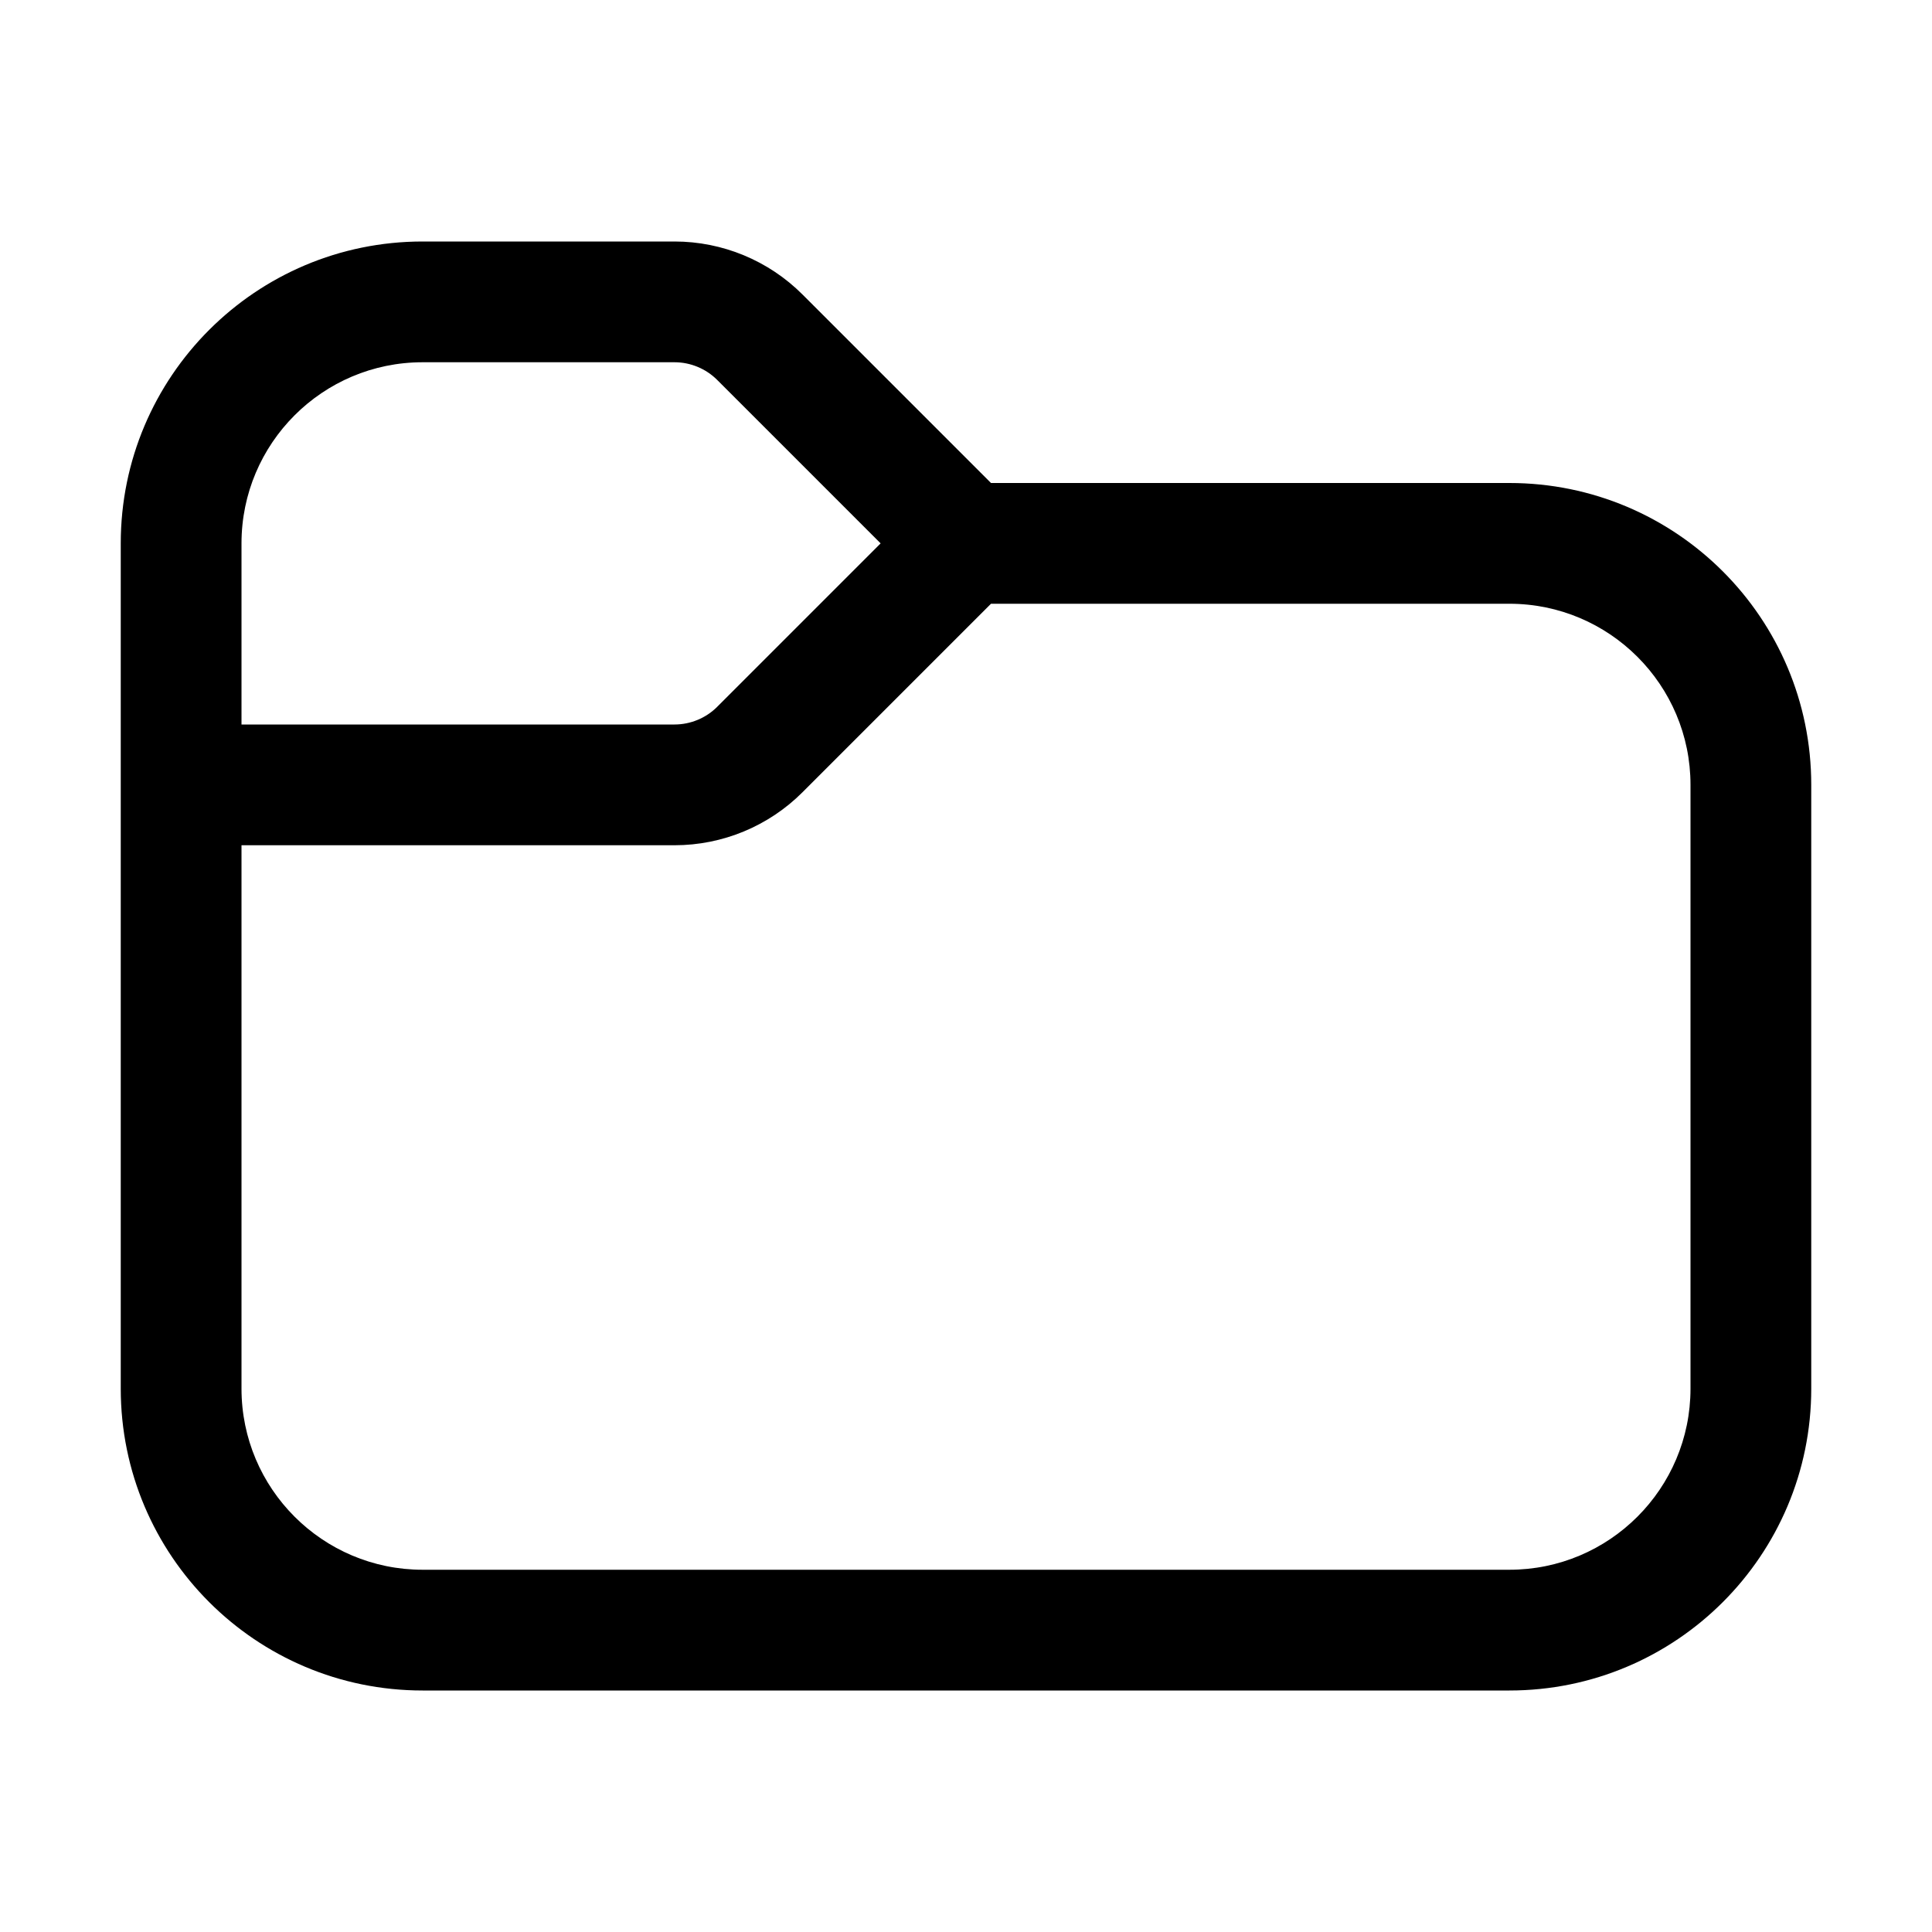
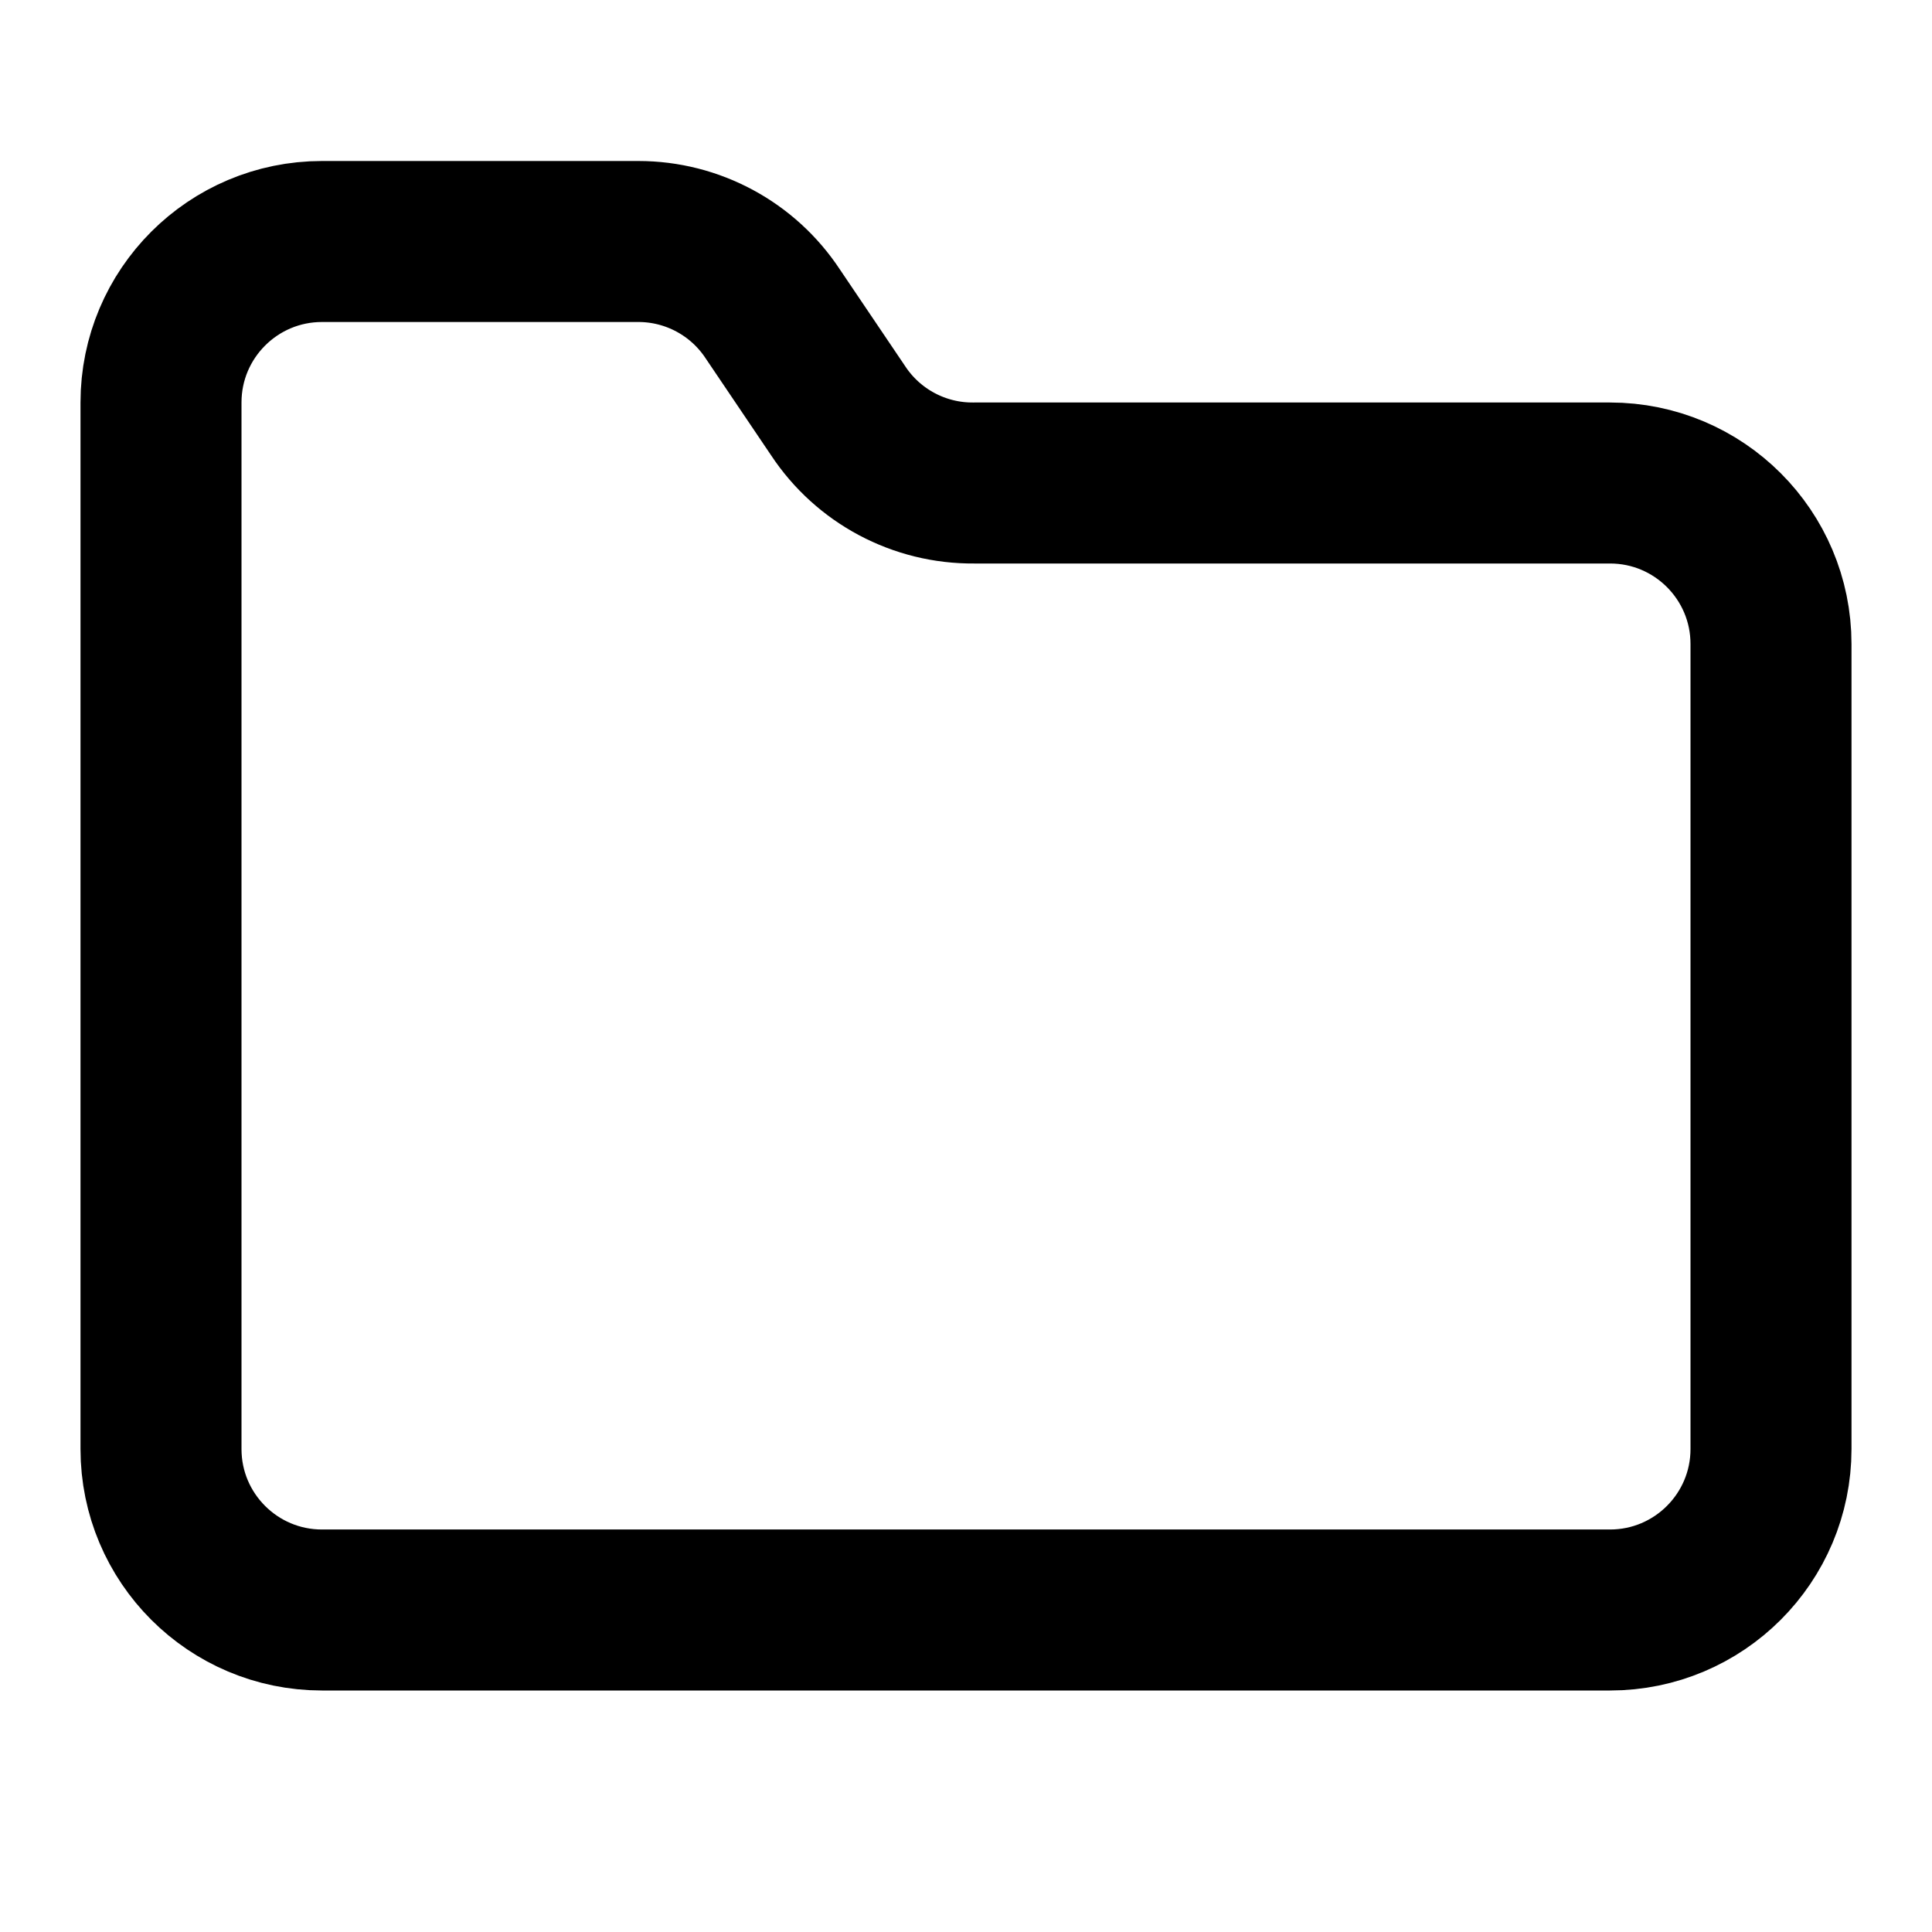
- <svg xmlns="http://www.w3.org/2000/svg" width="16" height="16" viewBox="0 0 16 16" fill="currentColor">
-   <path d="M2 4.5V6H5.586C5.718 6 5.846 5.947 5.939 5.854L7.293 4.5L5.939 3.146C5.846 3.053 5.718 3 5.586 3H3.5C2.672 3 2 3.672 2 4.5ZM1 4.5C1 3.119 2.119 2 3.5 2H5.586C5.984 2 6.365 2.158 6.646 2.439L8.207 4H12.5C13.881 4 15 5.119 15 6.5V11.5C15 12.881 13.881 14 12.5 14H3.5C2.119 14 1 12.881 1 11.5V4.5ZM2 7V11.5C2 12.328 2.672 13 3.5 13H12.5C13.328 13 14 12.328 14 11.5V6.5C14 5.672 13.328 5 12.5 5H8.207L6.646 6.561C6.365 6.842 5.984 7 5.586 7H2Z" />
+ <svg xmlns="http://www.w3.org/2000/svg" width="24" height="24" viewBox="0 0 24 24" fill="none" stroke="currentColor" stroke-width="2" stroke-linecap="round" stroke-linejoin="round">
+   <path d="M20 20a2 2 0 0 0 2-2V8a2 2 0 0 0-2-2h-7.9a2 2 0 0 1-1.69-.9L9.6 3.9A2 2 0 0 0 7.93 3H4a2 2 0 0 0-2 2v13a2 2 0 0 0 2 2Z" />
</svg>
